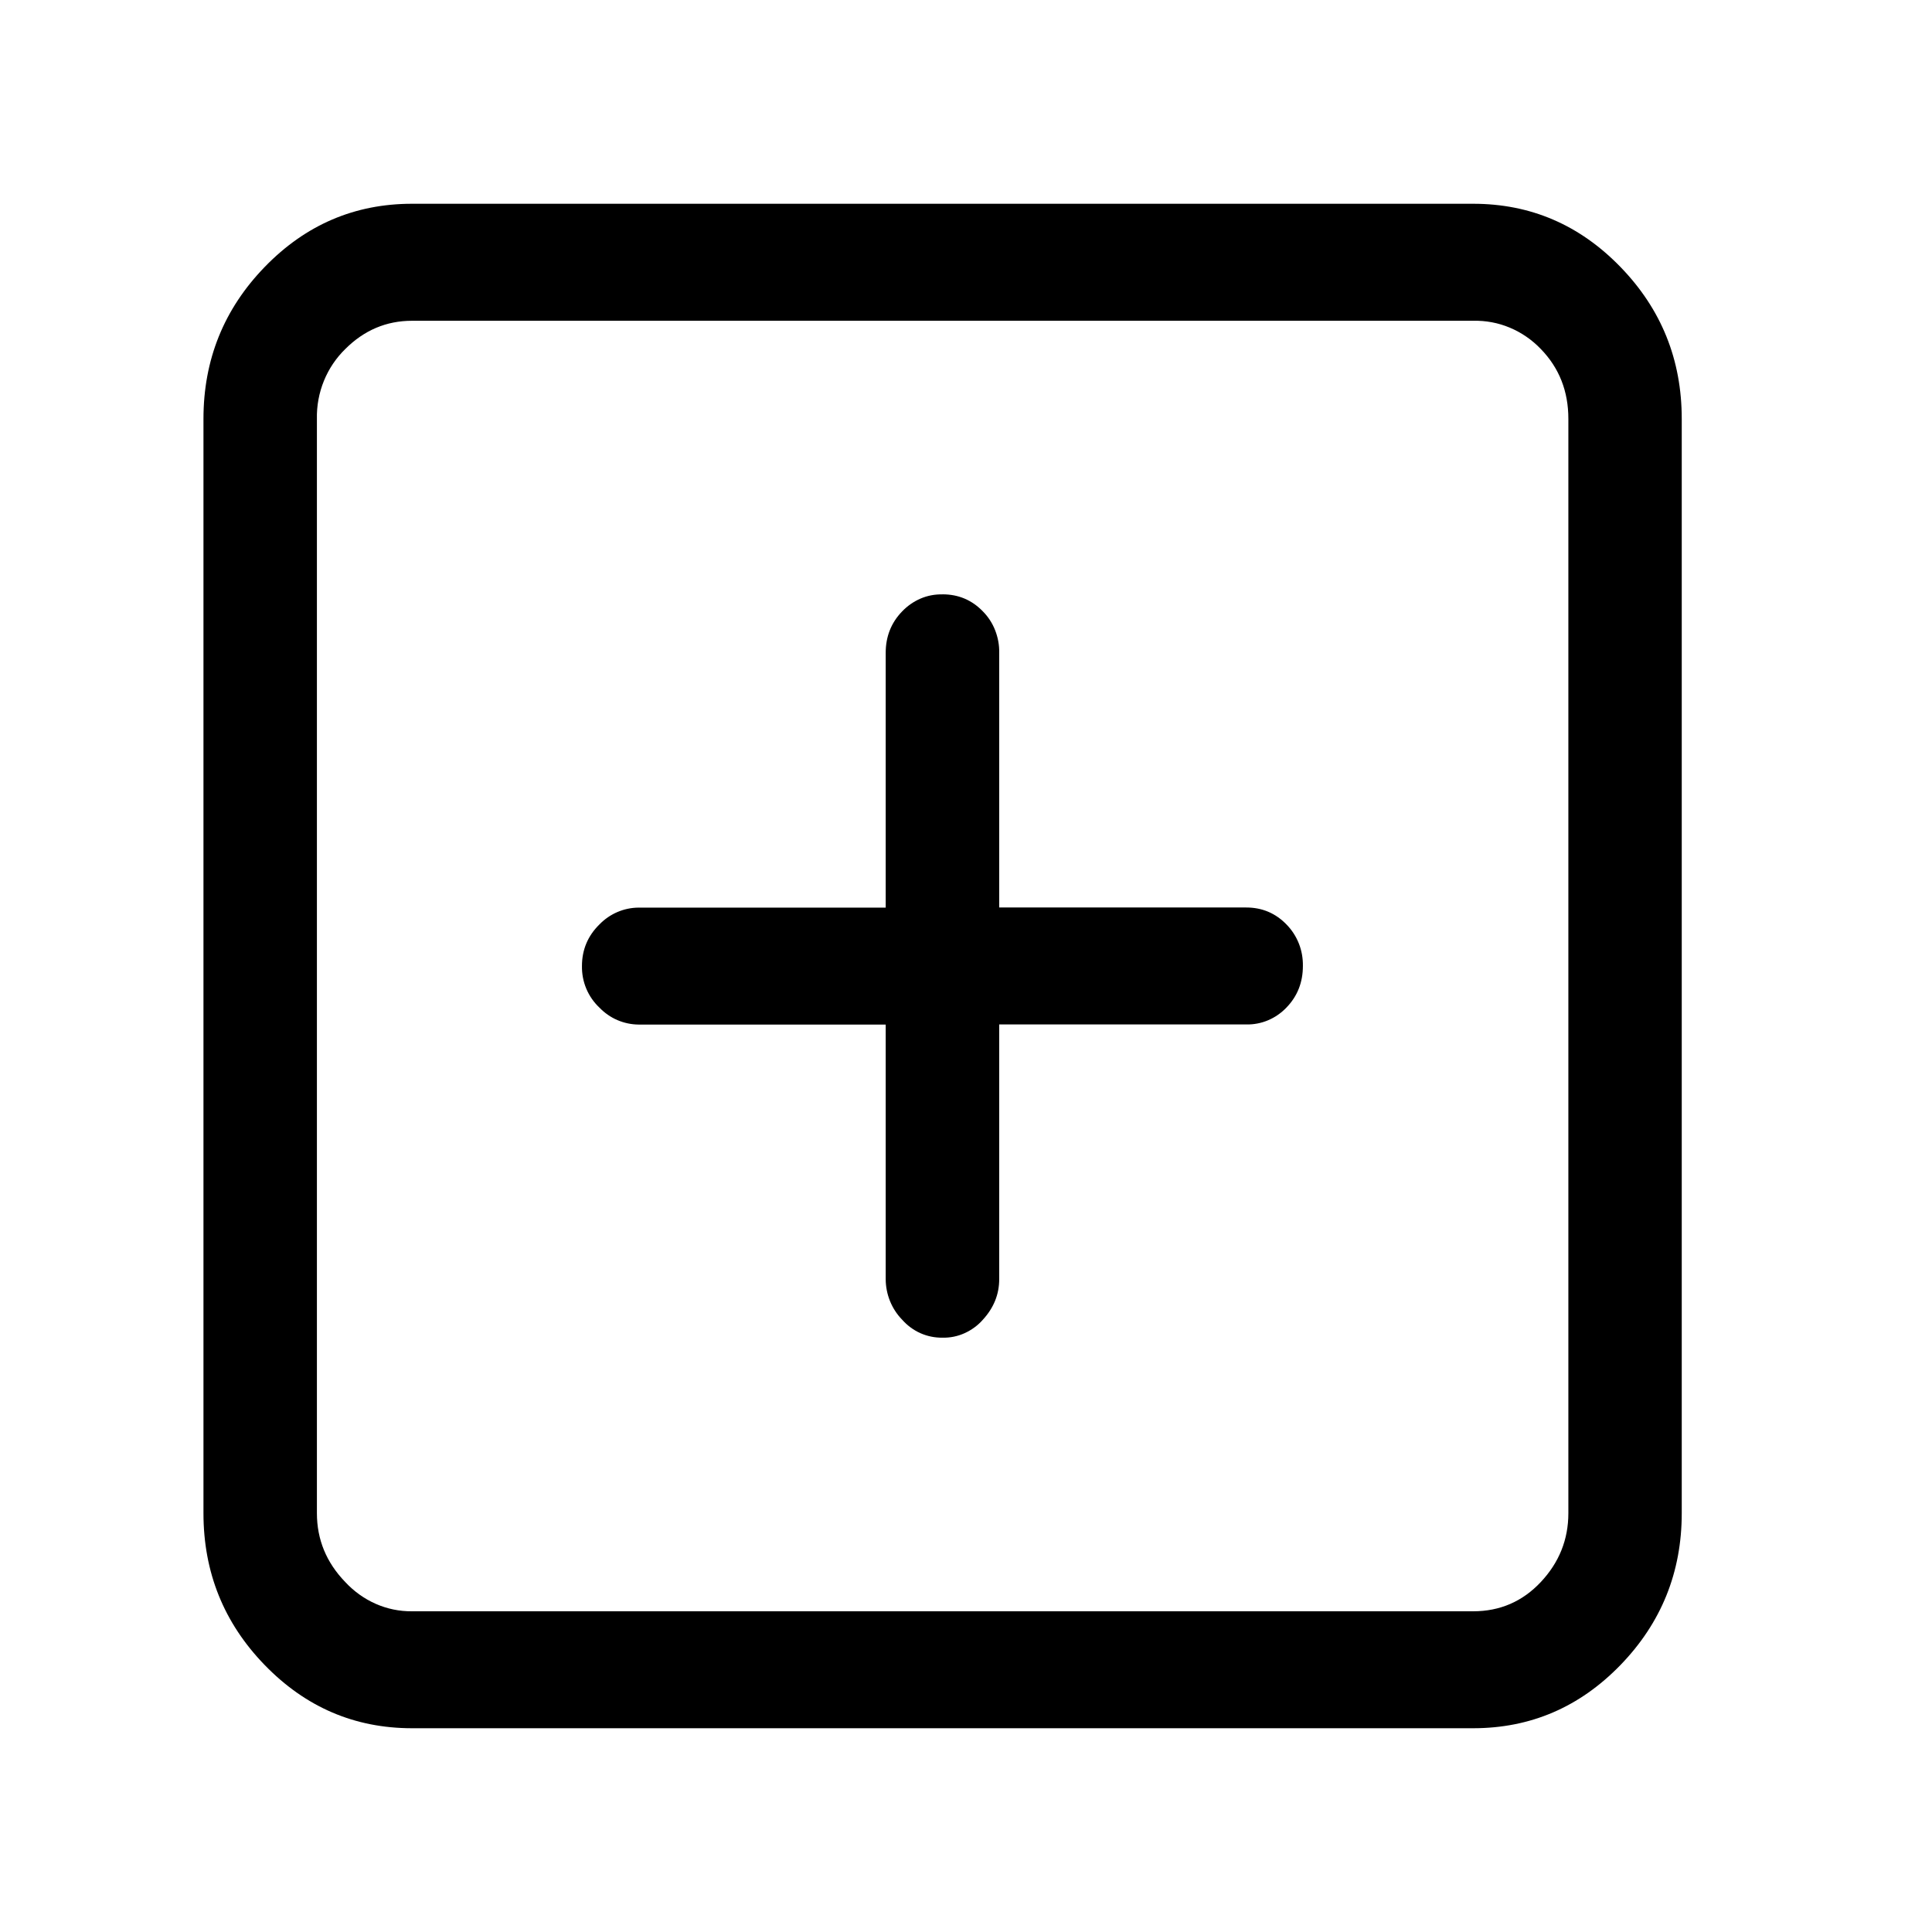
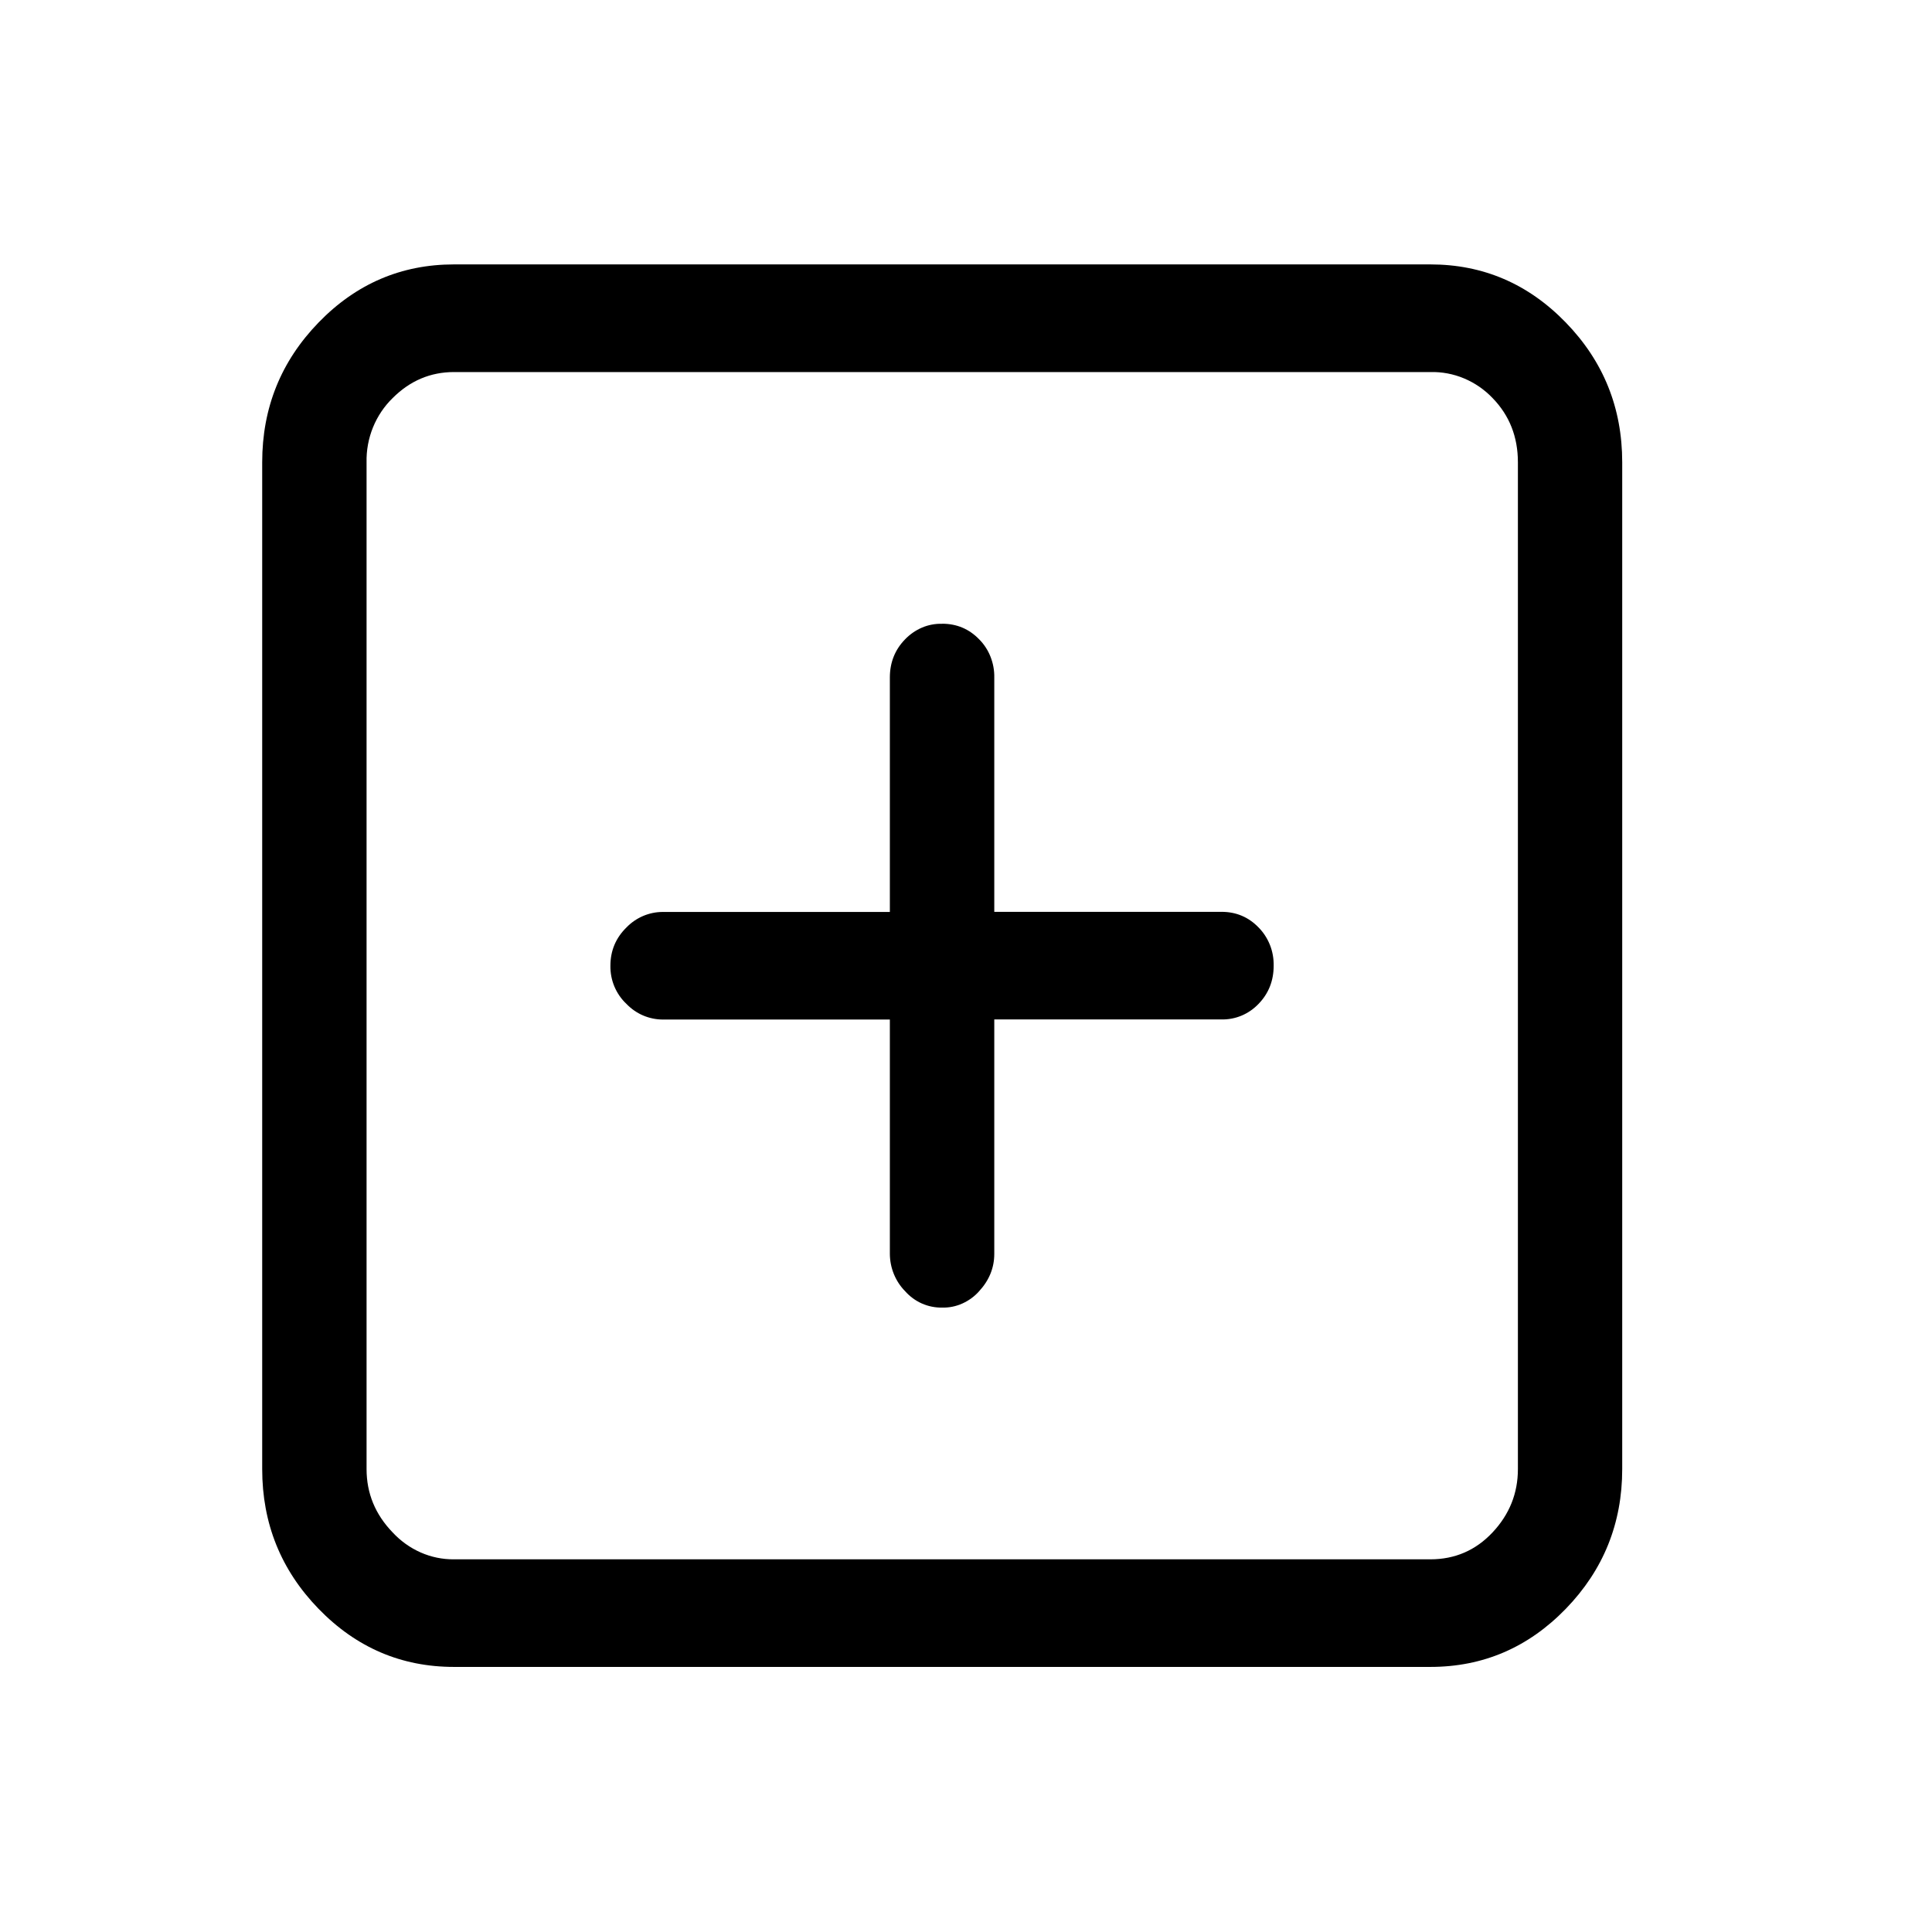
<svg xmlns="http://www.w3.org/2000/svg" width="256" height="256" viewBox="0 0 256 256" fill="none">
-   <path d="M54.592 42.504C51.2 42.504 48.248 43.752 45.752 46.248C44.536 47.432 43.568 48.872 42.92 50.464C42.272 52.056 41.952 53.776 41.992 55.504V200.504C41.992 204 43.248 207.04 45.744 209.624C46.888 210.856 48.256 211.84 49.776 212.512C51.296 213.184 52.936 213.52 54.592 213.504H195.2C198.752 213.504 201.744 212.208 204.168 209.624C206.592 207.04 207.816 204 207.816 200.504V55.504C207.816 51.832 206.6 48.752 204.168 46.248C203 45.024 201.6 44.064 200.056 43.416C198.512 42.768 196.864 42.464 195.2 42.504H54.592ZM26.96 55.504C26.96 47.664 29.664 40.96 35.072 35.376C40.48 29.792 46.992 27 54.592 27H195.2C202.8 27 209.304 29.792 214.72 35.376C220.136 40.96 222.84 47.664 222.84 55.504V200.504C222.84 208.336 220.128 215.04 214.72 220.624C209.304 226.208 202.8 229 195.2 229H54.592C46.992 229 40.488 226.208 35.072 220.624C29.656 215.04 26.96 208.336 26.96 200.504V55.504ZM124.896 78.752C126.992 78.752 128.776 79.504 130.224 81C130.936 81.712 131.496 82.576 131.864 83.52C132.232 84.464 132.424 85.48 132.4 86.504V120.248H165.136C167.232 120.248 169.016 121 170.464 122.496C171.168 123.208 171.728 124.072 172.104 125.016C172.48 125.96 172.656 126.976 172.64 128C172.64 130.16 171.92 132 170.464 133.504C169.768 134.232 168.936 134.808 168.024 135.192C167.112 135.576 166.12 135.768 165.128 135.744H132.4V169.504C132.4 171.504 131.68 173.296 130.232 174.872C129.56 175.64 128.728 176.24 127.808 176.656C126.888 177.072 125.896 177.272 124.888 177.248C123.888 177.264 122.888 177.064 121.968 176.656C121.048 176.248 120.224 175.64 119.544 174.872C118.152 173.448 117.368 171.512 117.36 169.496V135.76H84.632C83.664 135.752 82.704 135.552 81.808 135.168C80.912 134.784 80.104 134.216 79.416 133.504C78.68 132.808 78.088 131.96 77.688 131.008C77.288 130.056 77.096 129.04 77.112 128.008C77.112 125.848 77.888 124.008 79.416 122.504C80.8 121.072 82.672 120.272 84.632 120.264H117.36V86.504C117.36 84.344 118.088 82.504 119.544 81.008C120.24 80.28 121.072 79.704 121.984 79.312C122.896 78.92 123.888 78.736 124.88 78.76V78.752H124.896Z" fill="currentColor" />
+   <g data-optical="rg" transform="translate(124.24,127.44) scale(0.92) translate(-124.24,-127.44)">
+     <path d="M54.592 42.504C51.2 42.504 48.248 43.752 45.752 46.248C44.536 47.432 43.568 48.872 42.92 50.464C42.272 52.056 41.952 53.776 41.992 55.504V200.504C41.992 204 43.248 207.04 45.744 209.624C46.888 210.856 48.256 211.84 49.776 212.512C51.296 213.184 52.936 213.52 54.592 213.504H195.2C198.752 213.504 201.744 212.208 204.168 209.624C206.592 207.04 207.816 204 207.816 200.504V55.504C207.816 51.832 206.6 48.752 204.168 46.248C203 45.024 201.6 44.064 200.056 43.416C198.512 42.768 196.864 42.464 195.2 42.504H54.592ZM26.96 55.504C26.96 47.664 29.664 40.96 35.072 35.376C40.48 29.792 46.992 27 54.592 27H195.2C202.8 27 209.304 29.792 214.72 35.376C220.136 40.96 222.84 47.664 222.84 55.504V200.504C222.84 208.336 220.128 215.04 214.72 220.624C209.304 226.208 202.8 229 195.2 229H54.592C46.992 229 40.488 226.208 35.072 220.624C29.656 215.04 26.96 208.336 26.96 200.504V55.504ZM124.896 78.752C126.992 78.752 128.776 79.504 130.224 81C130.936 81.712 131.496 82.576 131.864 83.52C132.232 84.464 132.424 85.48 132.4 86.504V120.248H165.136C167.232 120.248 169.016 121 170.464 122.496C171.168 123.208 171.728 124.072 172.104 125.016C172.48 125.96 172.656 126.976 172.64 128C172.64 130.16 171.92 132 170.464 133.504C169.768 134.232 168.936 134.808 168.024 135.192C167.112 135.576 166.12 135.768 165.128 135.744H132.4V169.504C132.4 171.504 131.68 173.296 130.232 174.872C129.56 175.64 128.728 176.24 127.808 176.656C126.888 177.072 125.896 177.272 124.888 177.248C123.888 177.264 122.888 177.064 121.968 176.656C121.048 176.248 120.224 175.64 119.544 174.872C118.152 173.448 117.368 171.512 117.36 169.496V135.76H84.632C83.664 135.752 82.704 135.552 81.808 135.168C80.912 134.784 80.104 134.216 79.416 133.504C78.68 132.808 78.088 131.96 77.688 131.008C77.288 130.056 77.096 129.04 77.112 128.008C77.112 125.848 77.888 124.008 79.416 122.504C80.8 121.072 82.672 120.272 84.632 120.264H117.36V86.504C117.36 84.344 118.088 82.504 119.544 81.008C120.24 80.28 121.072 79.704 121.984 79.312C122.896 78.92 123.888 78.736 124.88 78.76V78.752H124.896Z" fill="currentColor" />
+   </g>
</svg>
